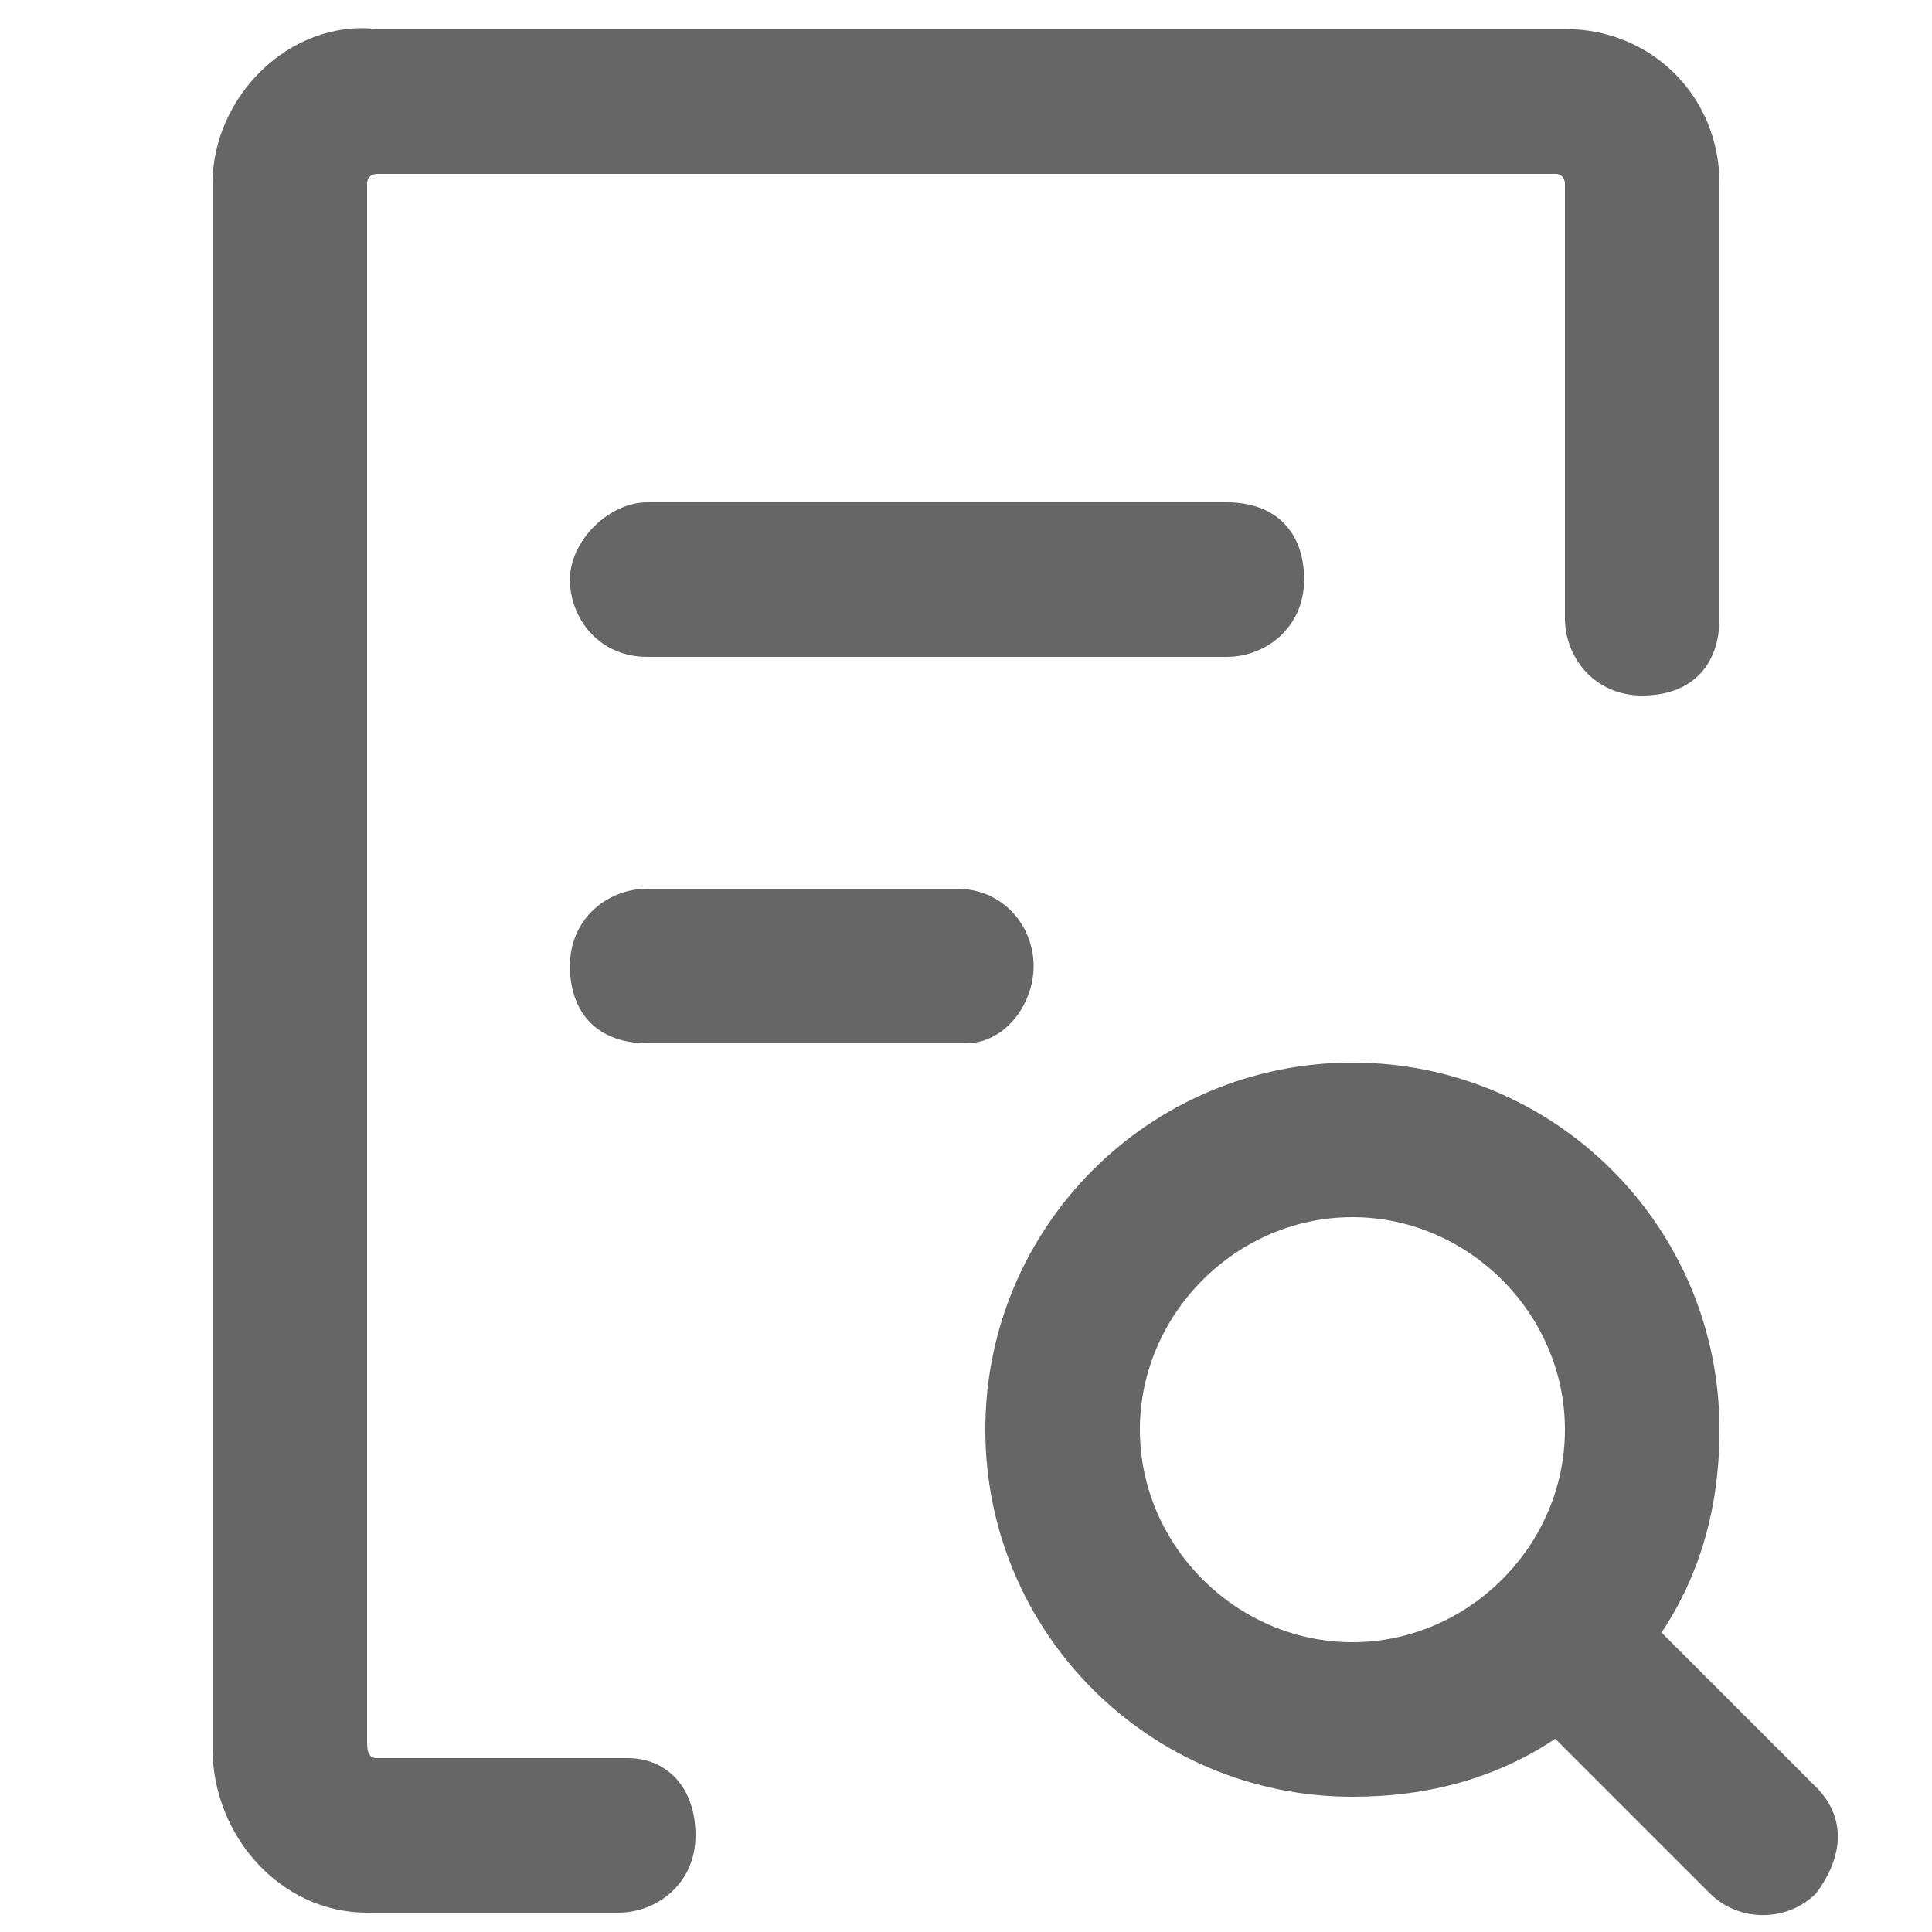
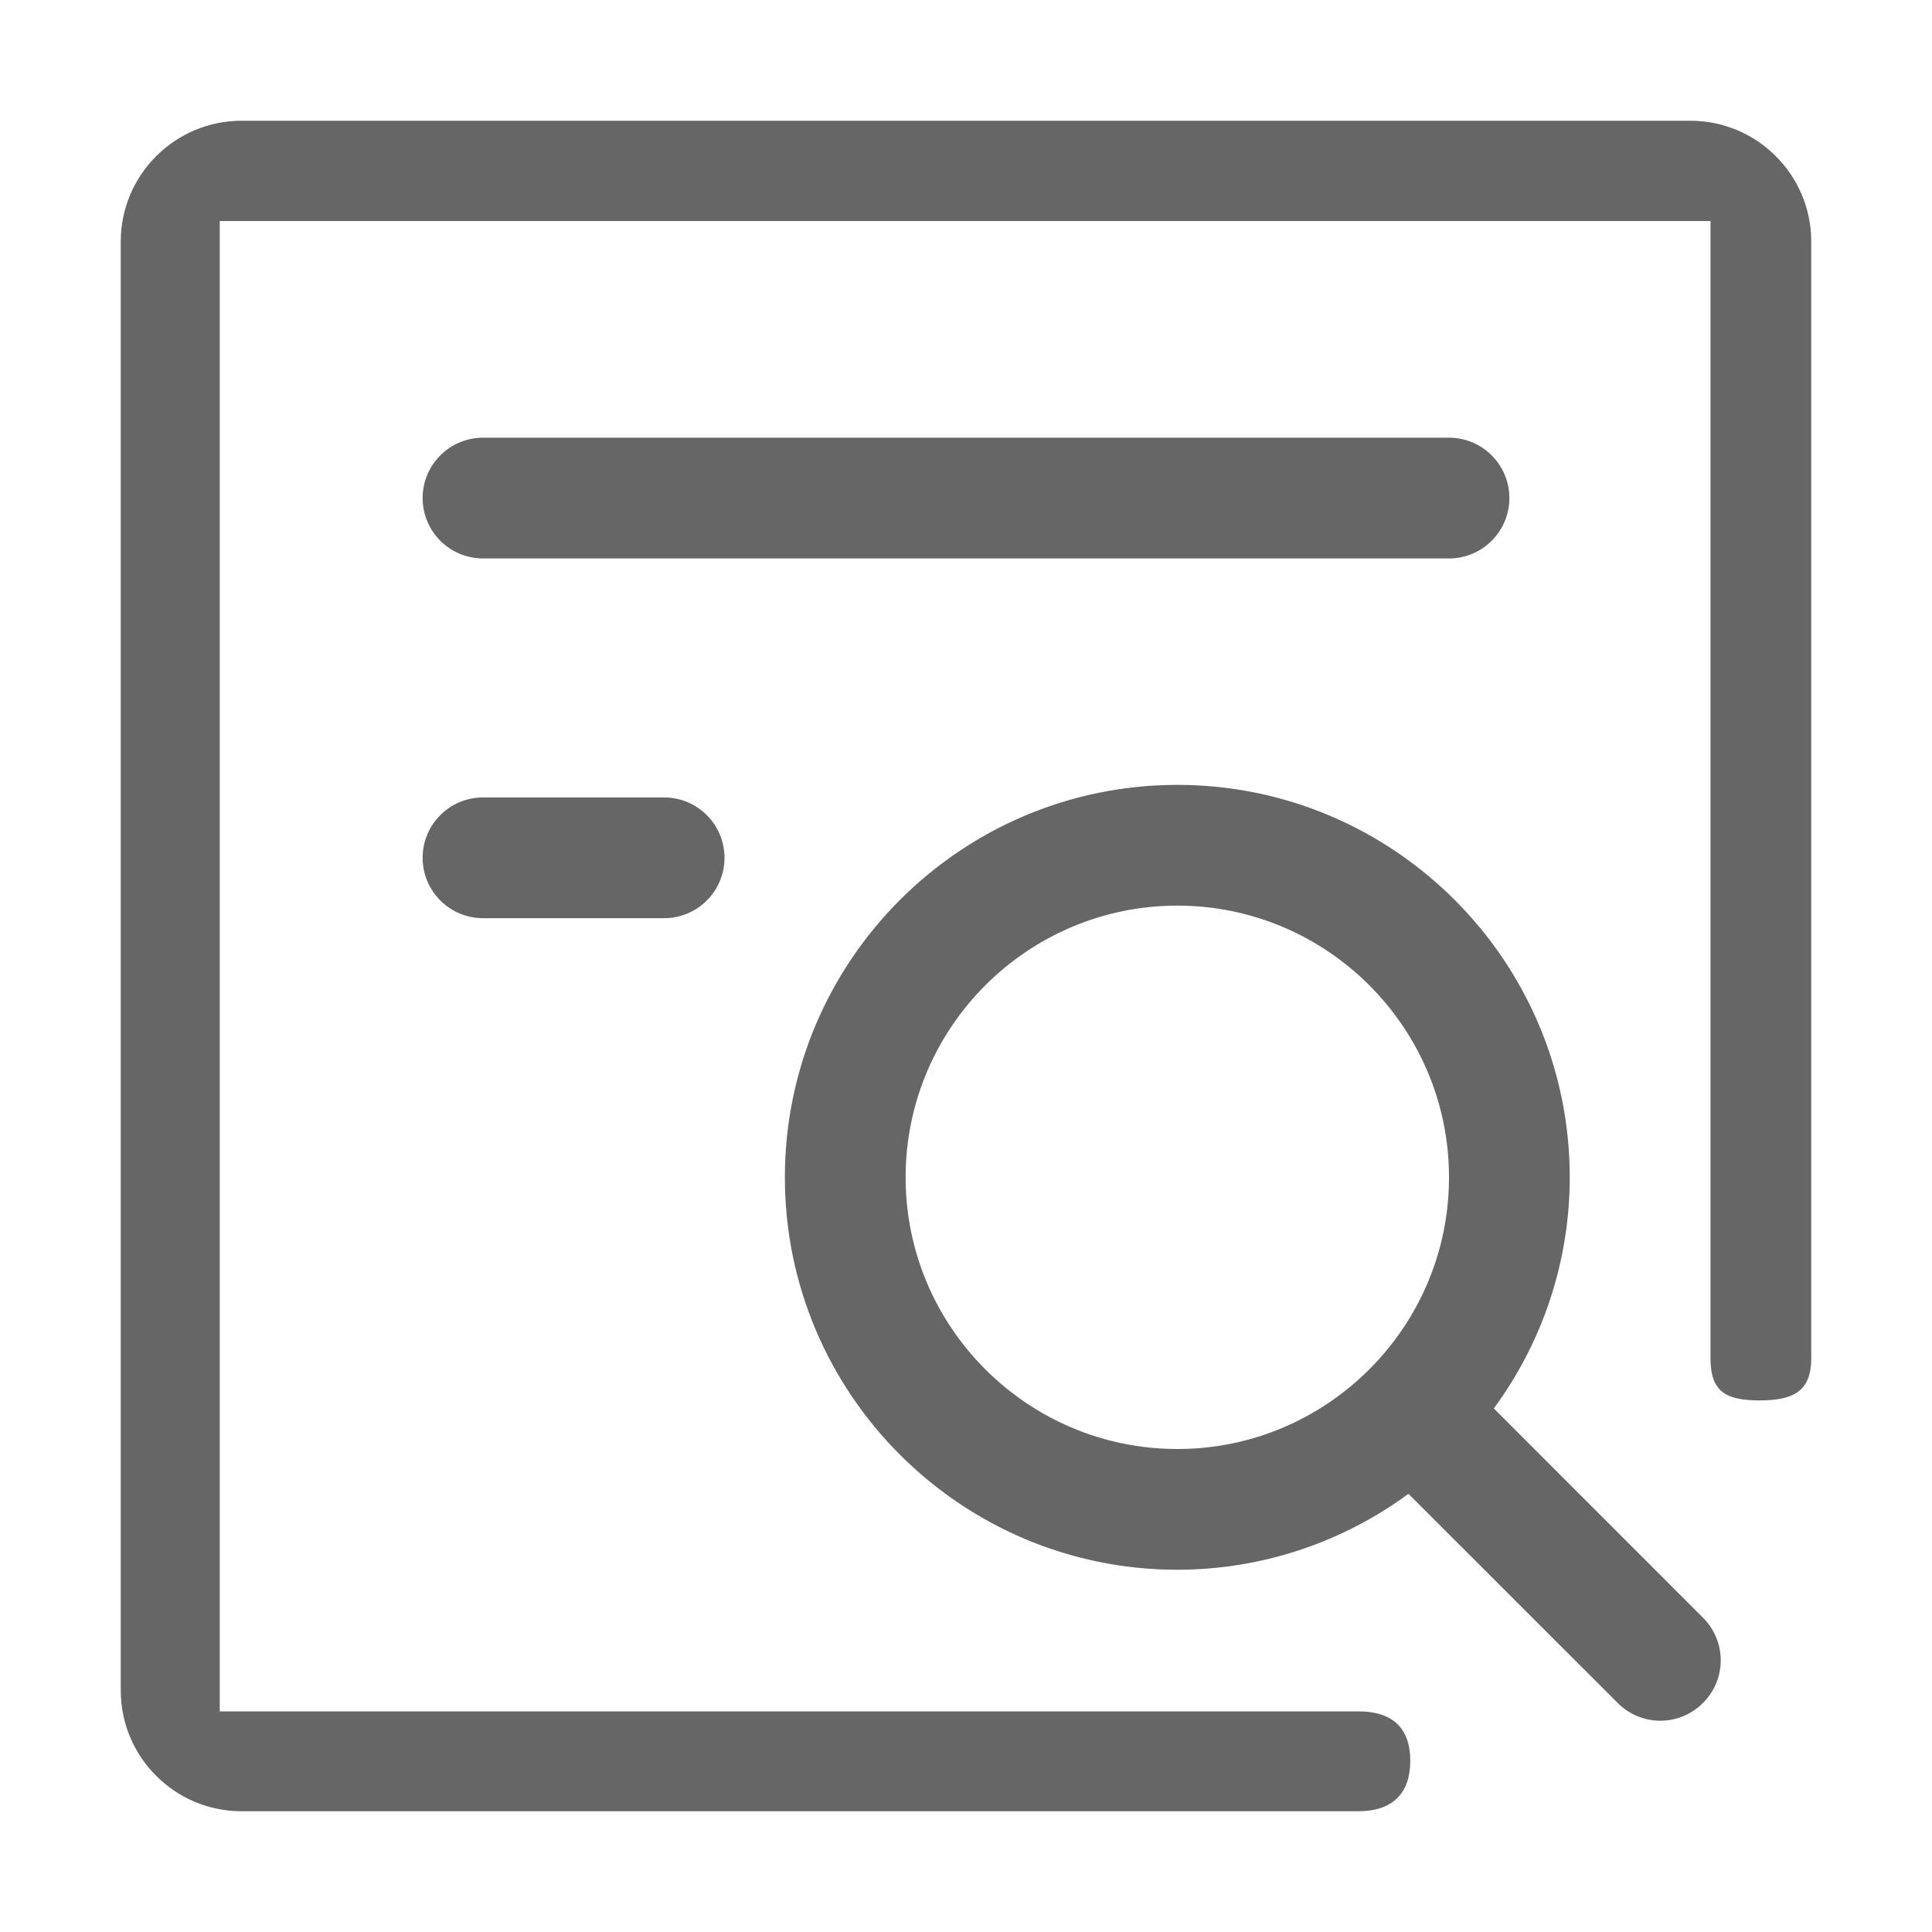
- <svg xmlns="http://www.w3.org/2000/svg" t="1740205743117" class="icon" viewBox="0 0 1024 1024" version="1.1" p-id="12700" width="32" height="32">
-   <path d="M332.8 931.84H199.68c-5.12 0-5.12-5.12-5.12-10.24V97.28c0-5.12 5.12-5.12 5.12-5.12h624.64c5.12 0 5.12 5.12 5.12 5.12v230.4c0 20.48 15.36 40.96 40.96 40.96s40.96-15.36 40.96-40.96V97.28c0-46.08-35.84-81.92-81.92-81.92H199.68c-46.08-5.12-87.04 35.84-87.04 81.92v829.44c0 46.08 35.84 87.04 81.92 87.04h133.12c20.48 0 40.96-15.36 40.96-40.96s-15.36-40.96-35.84-40.96z" fill="#666666" p-id="12701" />
-   <path d="M343.04 266.24c-20.48 0-40.96 20.48-40.96 40.96s15.36 40.96 40.96 40.96h307.2c20.48 0 40.96-15.36 40.96-40.96s-15.36-40.96-40.96-40.96h-307.2zM962.56 947.2l-61.44-61.44-20.48-20.48c20.48-30.72 30.72-66.56 30.72-107.52 0-107.52-87.04-194.56-194.56-194.56s-194.56 87.04-194.56 194.56 87.04 194.56 194.56 194.56c40.96 0 76.8-10.24 107.52-30.72l20.48 20.48 61.44 61.44c15.36 15.36 40.96 15.36 56.32 0 15.36-20.48 15.36-40.96 0-56.32zM716.8 870.4c-61.44 0-112.64-51.2-112.64-112.64s51.2-112.64 112.64-112.64 112.64 51.2 112.64 112.64S778.24 870.4 716.8 870.4zM547.84 512c0-20.48-15.36-40.96-40.96-40.96H343.04c-20.48 0-40.96 15.36-40.96 40.96s15.36 40.96 40.96 40.96H512c20.48 0 35.84-20.48 35.84-40.96z" fill="#666666" p-id="12702" />
+ <svg xmlns="http://www.w3.org/2000/svg" width="20px" height="20px" viewBox="0 0 20 20" version="1.1">
+   <g id="控件" stroke="none" stroke-width="1" fill="none" fill-rule="evenodd">
+     <g id="查询" fill-rule="nonzero">
+       <rect id="矩形" fill="#000000" opacity="0" x="0" y="0" width="20" height="20" />
+       <path d="M17.5,1.25 L2.5,1.25 C1.811,1.25 1.25,1.811 1.25,2.5 L1.25,17.5 C1.25,18.189 1.811,18.75 2.5,18.75 L14.062,18.75 C14.408,18.75 14.599,18.572 14.599,18.227 C14.599,17.882 14.408,17.716 14.062,17.716 L2.275,17.716 L2.275,2.288 L17.707,2.288 L17.707,14.062 C17.707,14.408 17.868,14.497 18.213,14.497 C18.558,14.497 18.75,14.408 18.75,14.062 L18.75,2.5 C18.75,1.811 18.189,1.25 17.5,1.25 Z M15.464,14.58 C15.974,13.887 16.25,13.048 16.25,12.188 C16.25,9.947 14.428,8.125 12.188,8.125 C9.947,8.125 8.125,9.947 8.125,12.188 C8.125,14.428 9.947,16.25 12.188,16.25 C13.048,16.25 13.887,15.974 14.58,15.464 L16.746,17.629 C16.863,17.747 17.022,17.813 17.188,17.813 C17.353,17.813 17.512,17.747 17.629,17.629 C17.747,17.512 17.813,17.353 17.813,17.188 C17.813,17.022 17.747,16.863 17.629,16.746 L15.464,14.58 Z M9.375,12.188 C9.375,10.637 10.637,9.375 12.188,9.375 C13.738,9.375 15,10.637 15,12.188 C15,13.738 13.738,15 12.188,15 C10.637,15 9.375,13.738 9.375,12.188 Z M15.625,5.156 C15.625,4.811 15.345,4.531 15,4.531 L5,4.531 C4.655,4.531 4.375,4.811 4.375,5.156 C4.375,5.501 4.655,5.781 5,5.781 L15,5.781 C15.345,5.781 15.625,5.501 15.625,5.156 Z M5,8.255 C4.655,8.255 4.375,8.535 4.375,8.88 C4.375,9.225 4.655,9.505 5,9.505 L6.875,9.505 C7.22,9.505 7.5,9.225 7.5,8.88 C7.5,8.535 7.22,8.255 6.875,8.255 L5,8.255 Z" id="形状" fill="#666666" />
+     </g>
+   </g>
</svg>
